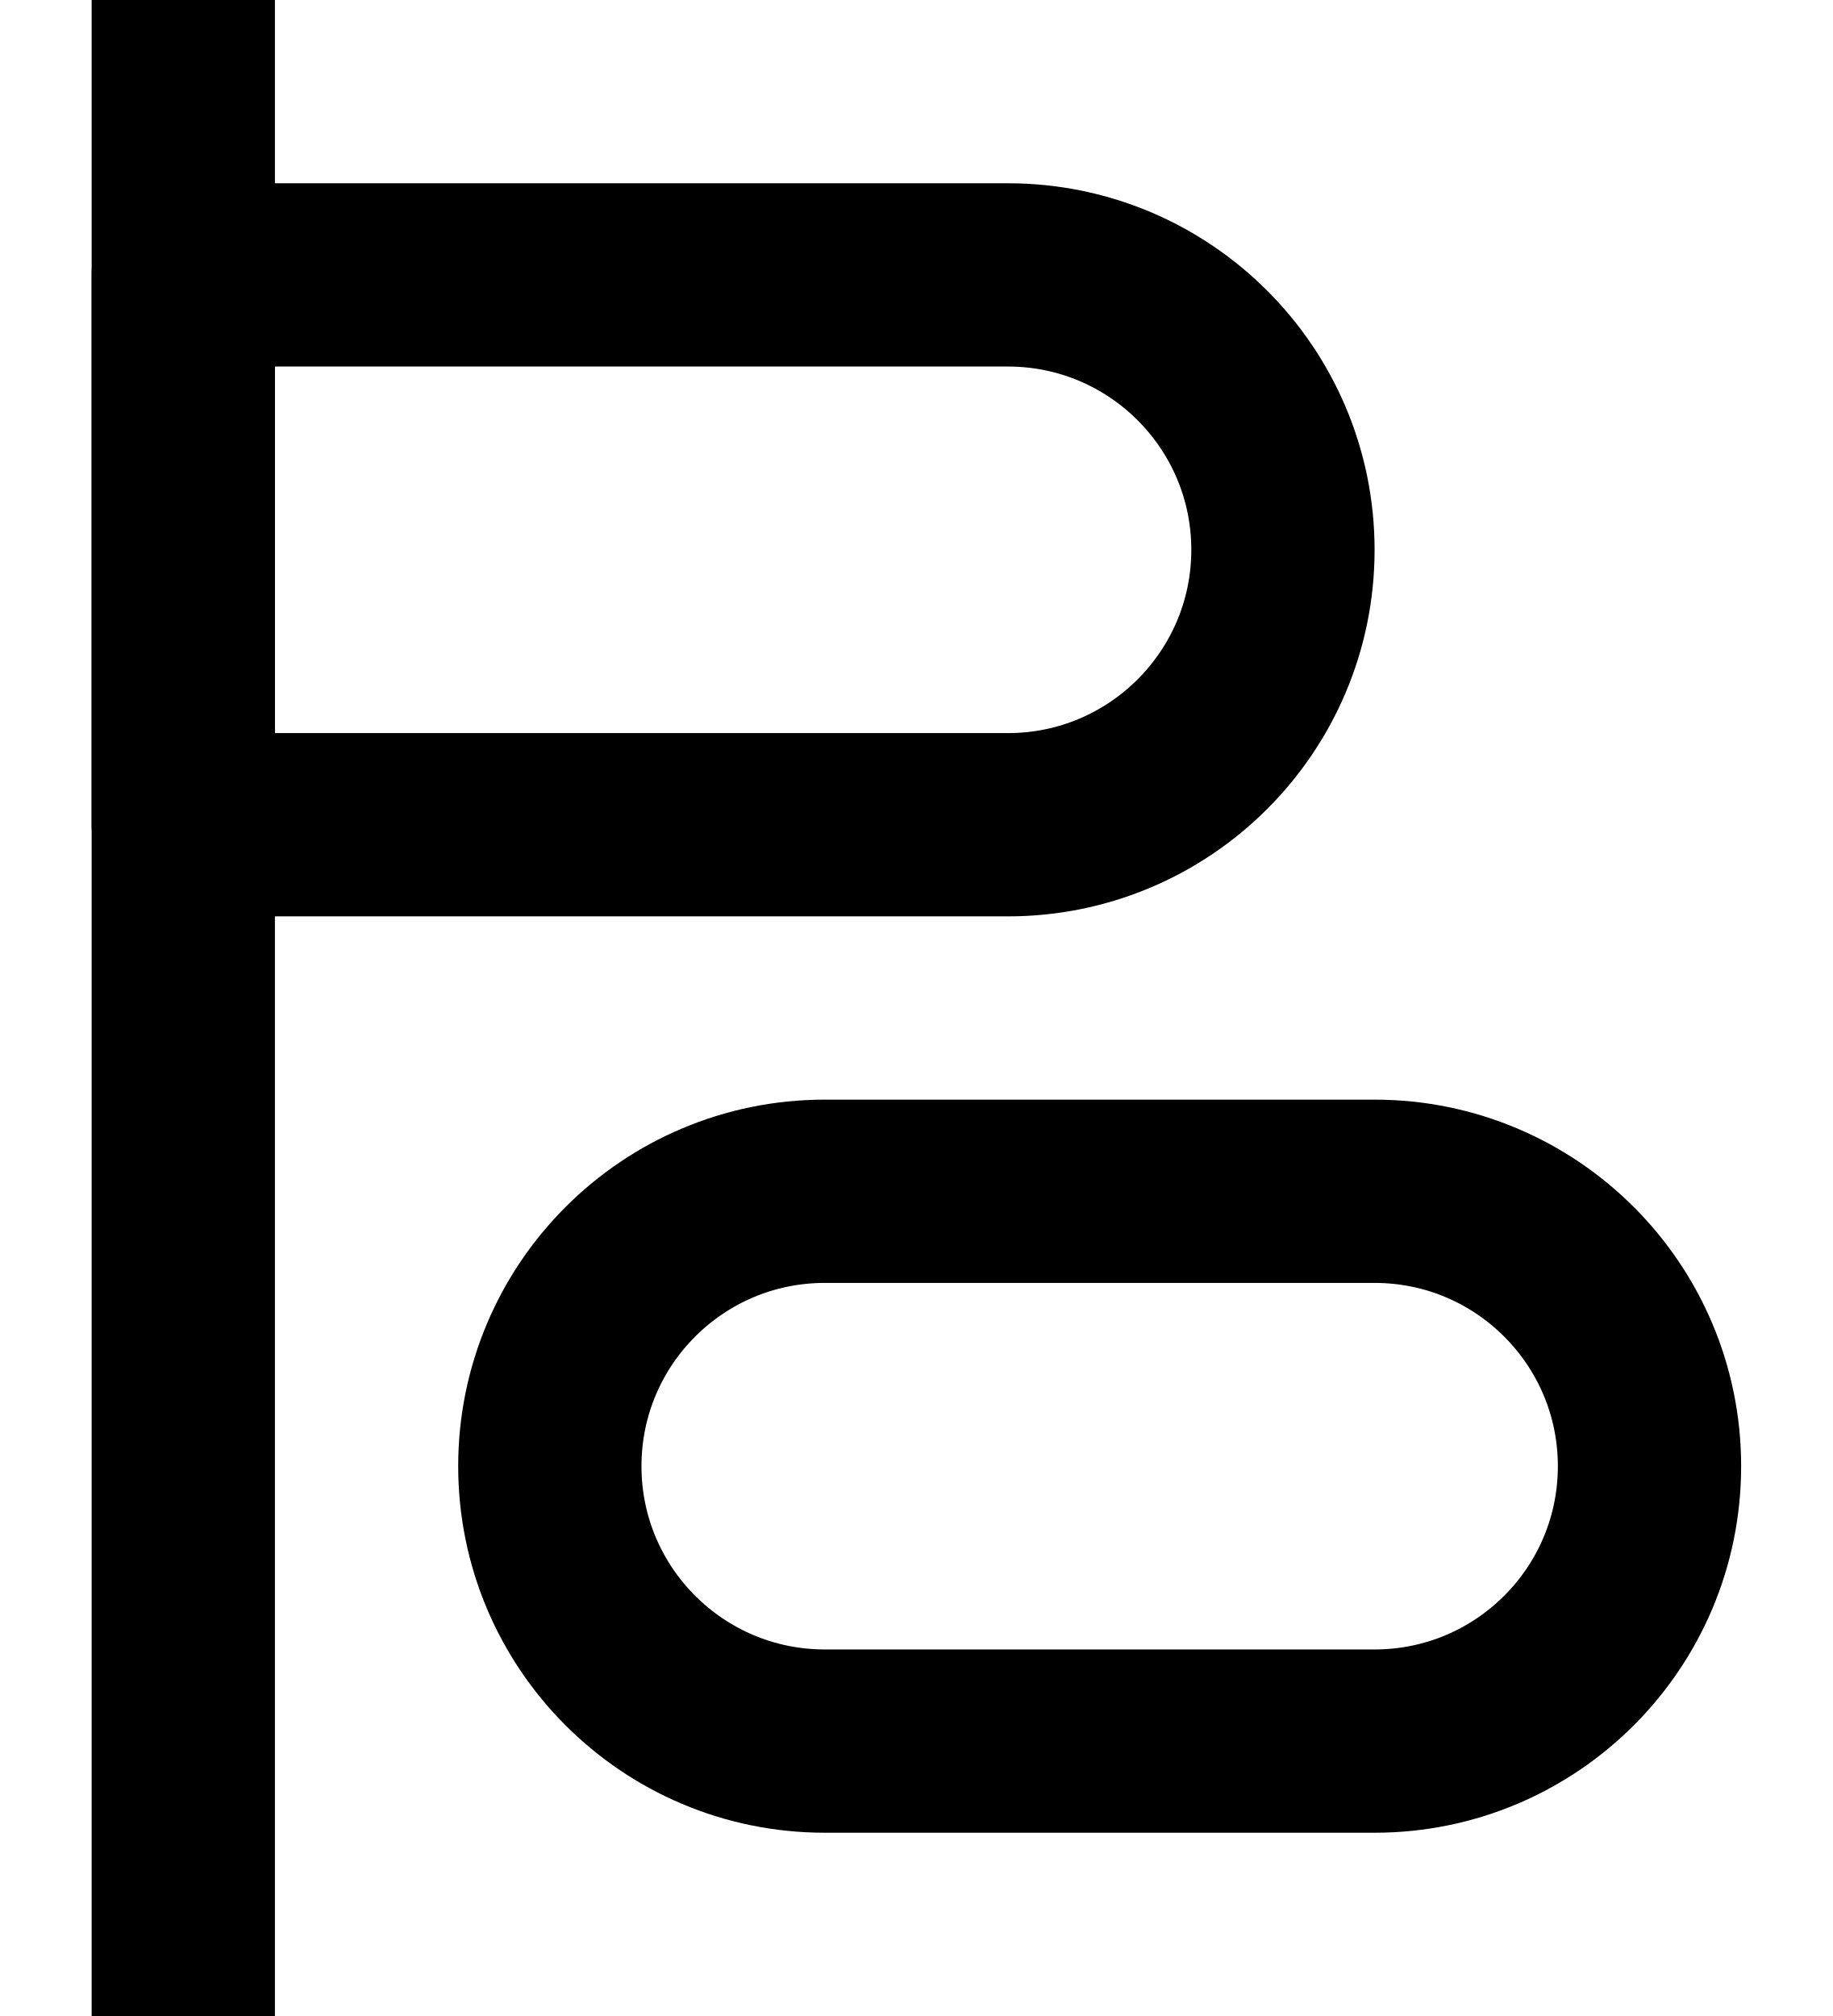
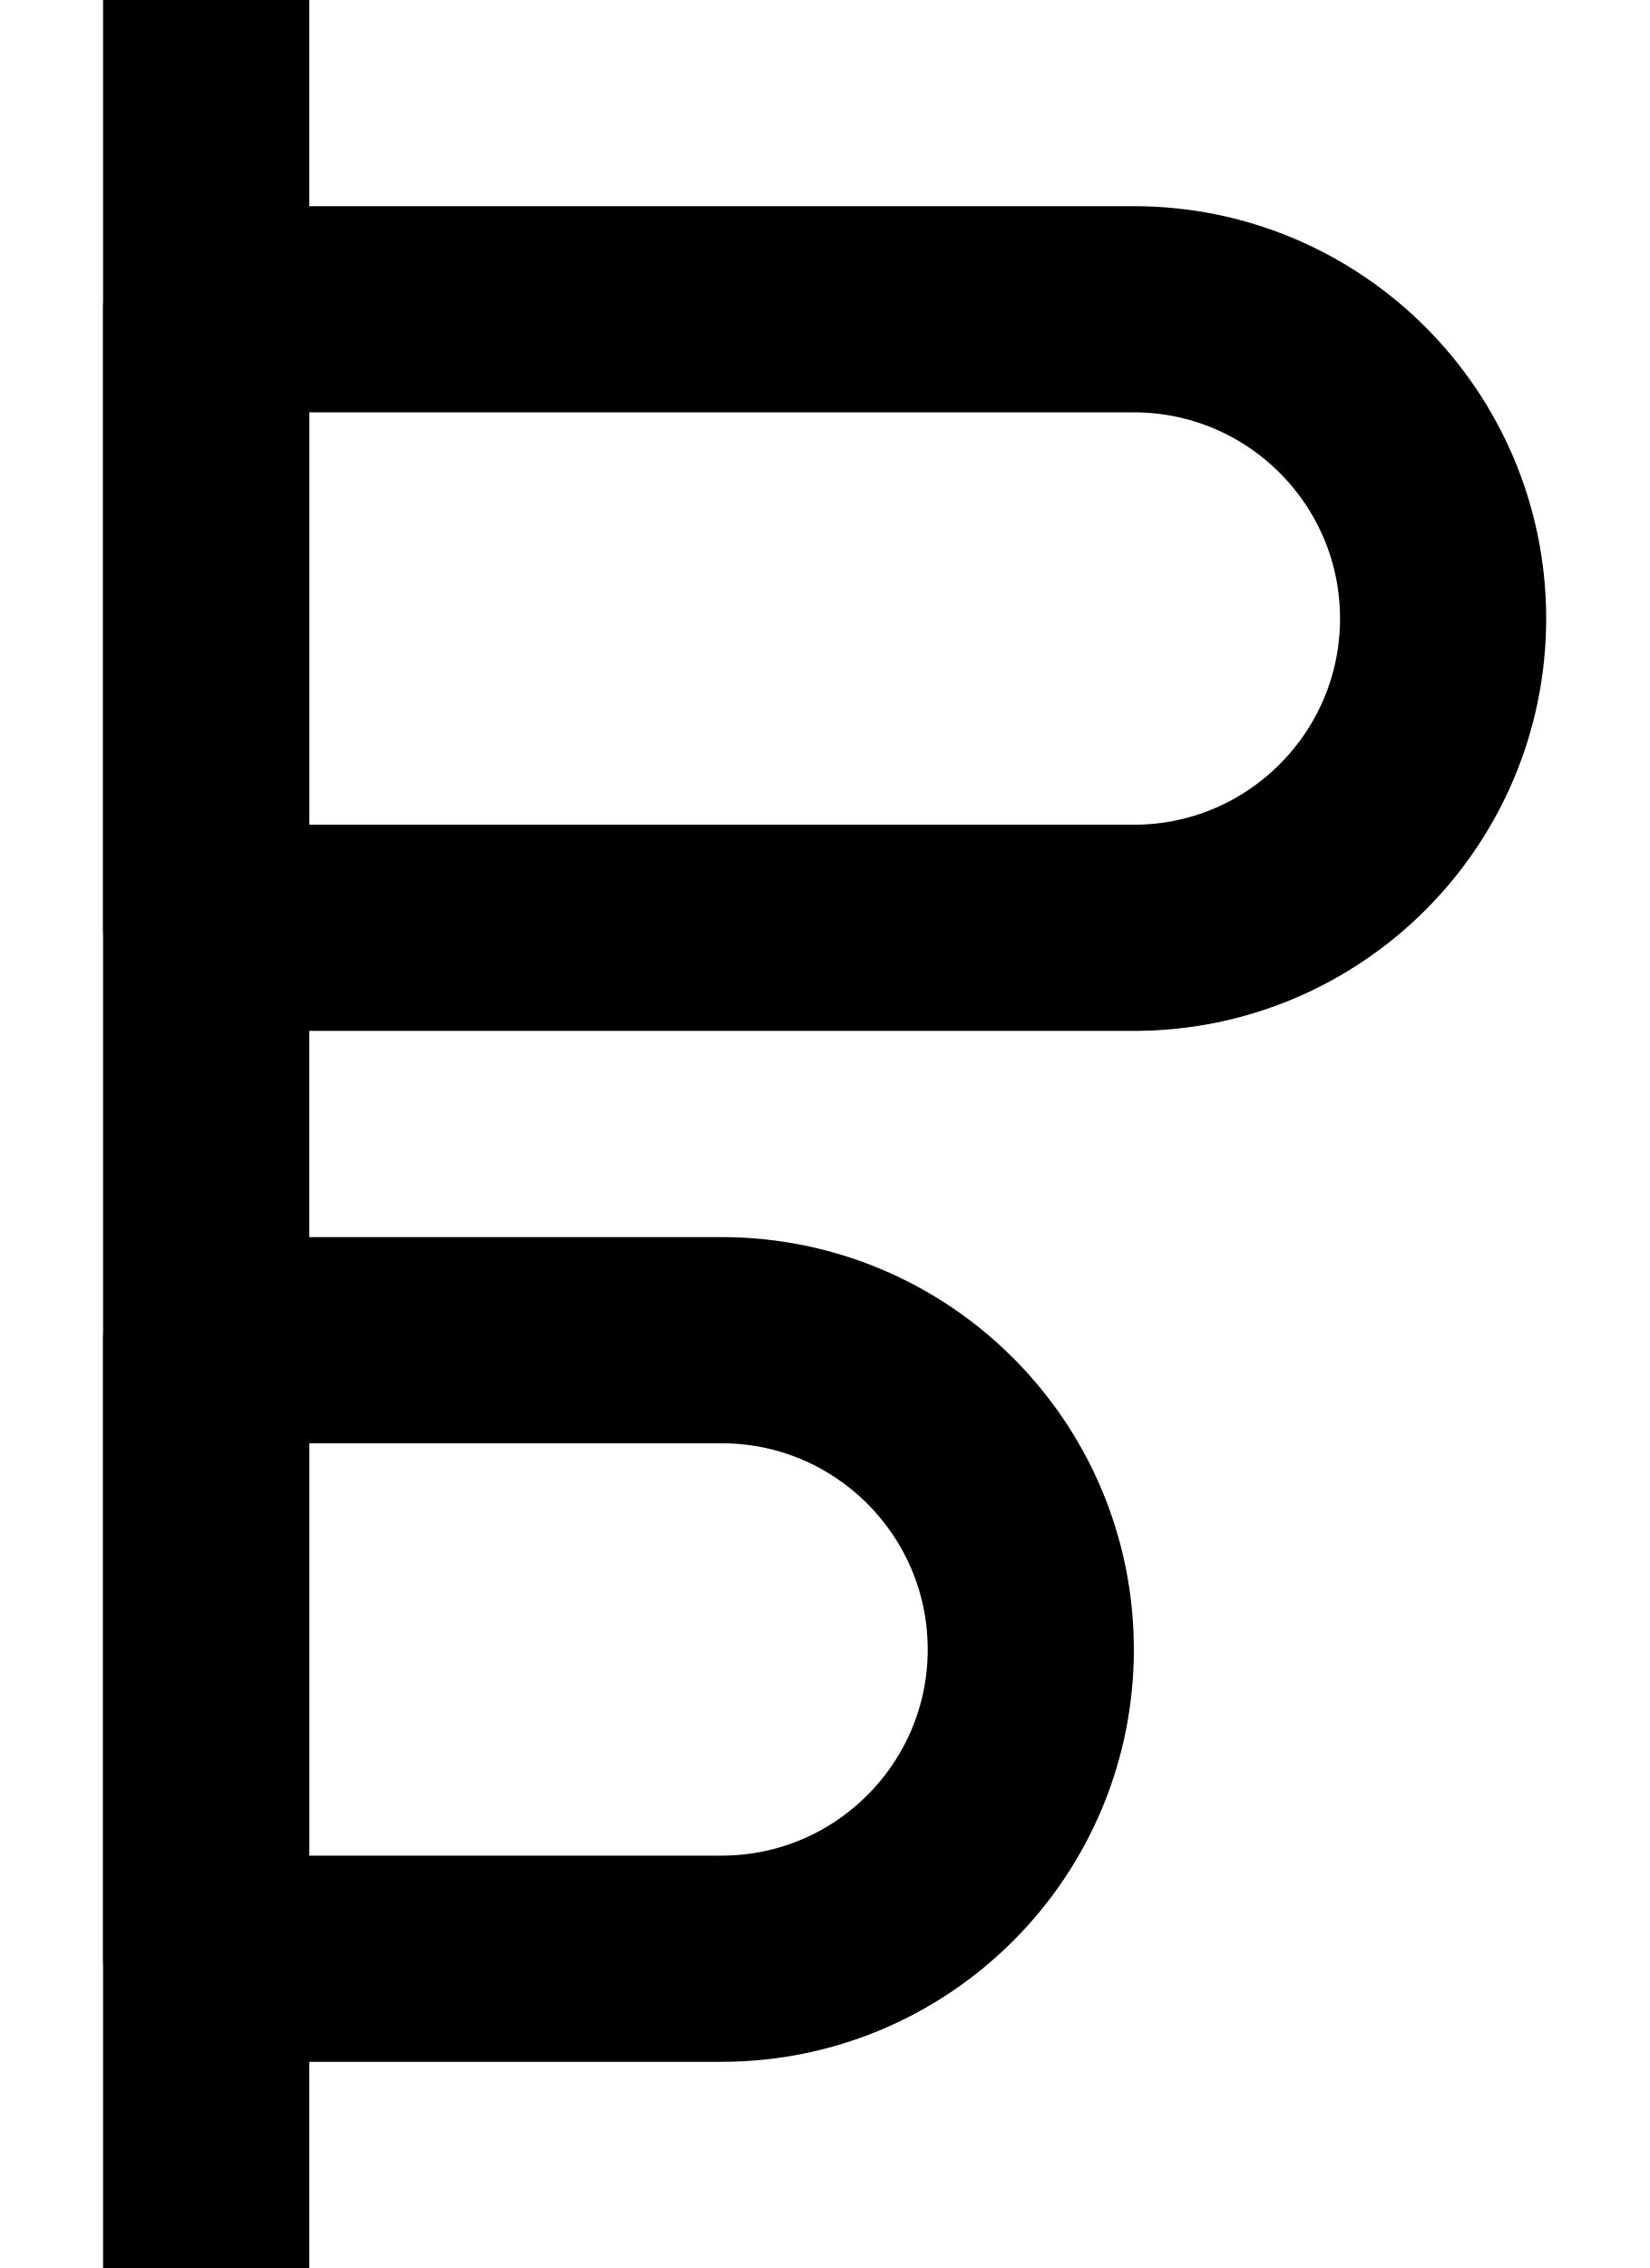
- <svg xmlns="http://www.w3.org/2000/svg" height="11" viewBox="0 0 10 11" width="10">
+ <svg xmlns="http://www.w3.org/2000/svg" height="11" viewBox="0 0 8 11" width="8">
  <g fill="none" fill-rule="evenodd" stroke="#000" stroke-linecap="square" stroke-linejoin="round">
    <path d="m1 .5v10" />
    <path d="m1 1.5h4.5c.828 0 1.5.672 1.5 1.5s-.672 1.5-1.5 1.5h-4.5z" />
-     <rect height="3" rx="1.5" width="6" x="3" y="6.5" />
+     <path d="m1 6.5h2.5c.828 0 1.5.672 1.5 1.5s-.672 1.5-1.5 1.5h-2.5z" />
  </g>
</svg>
